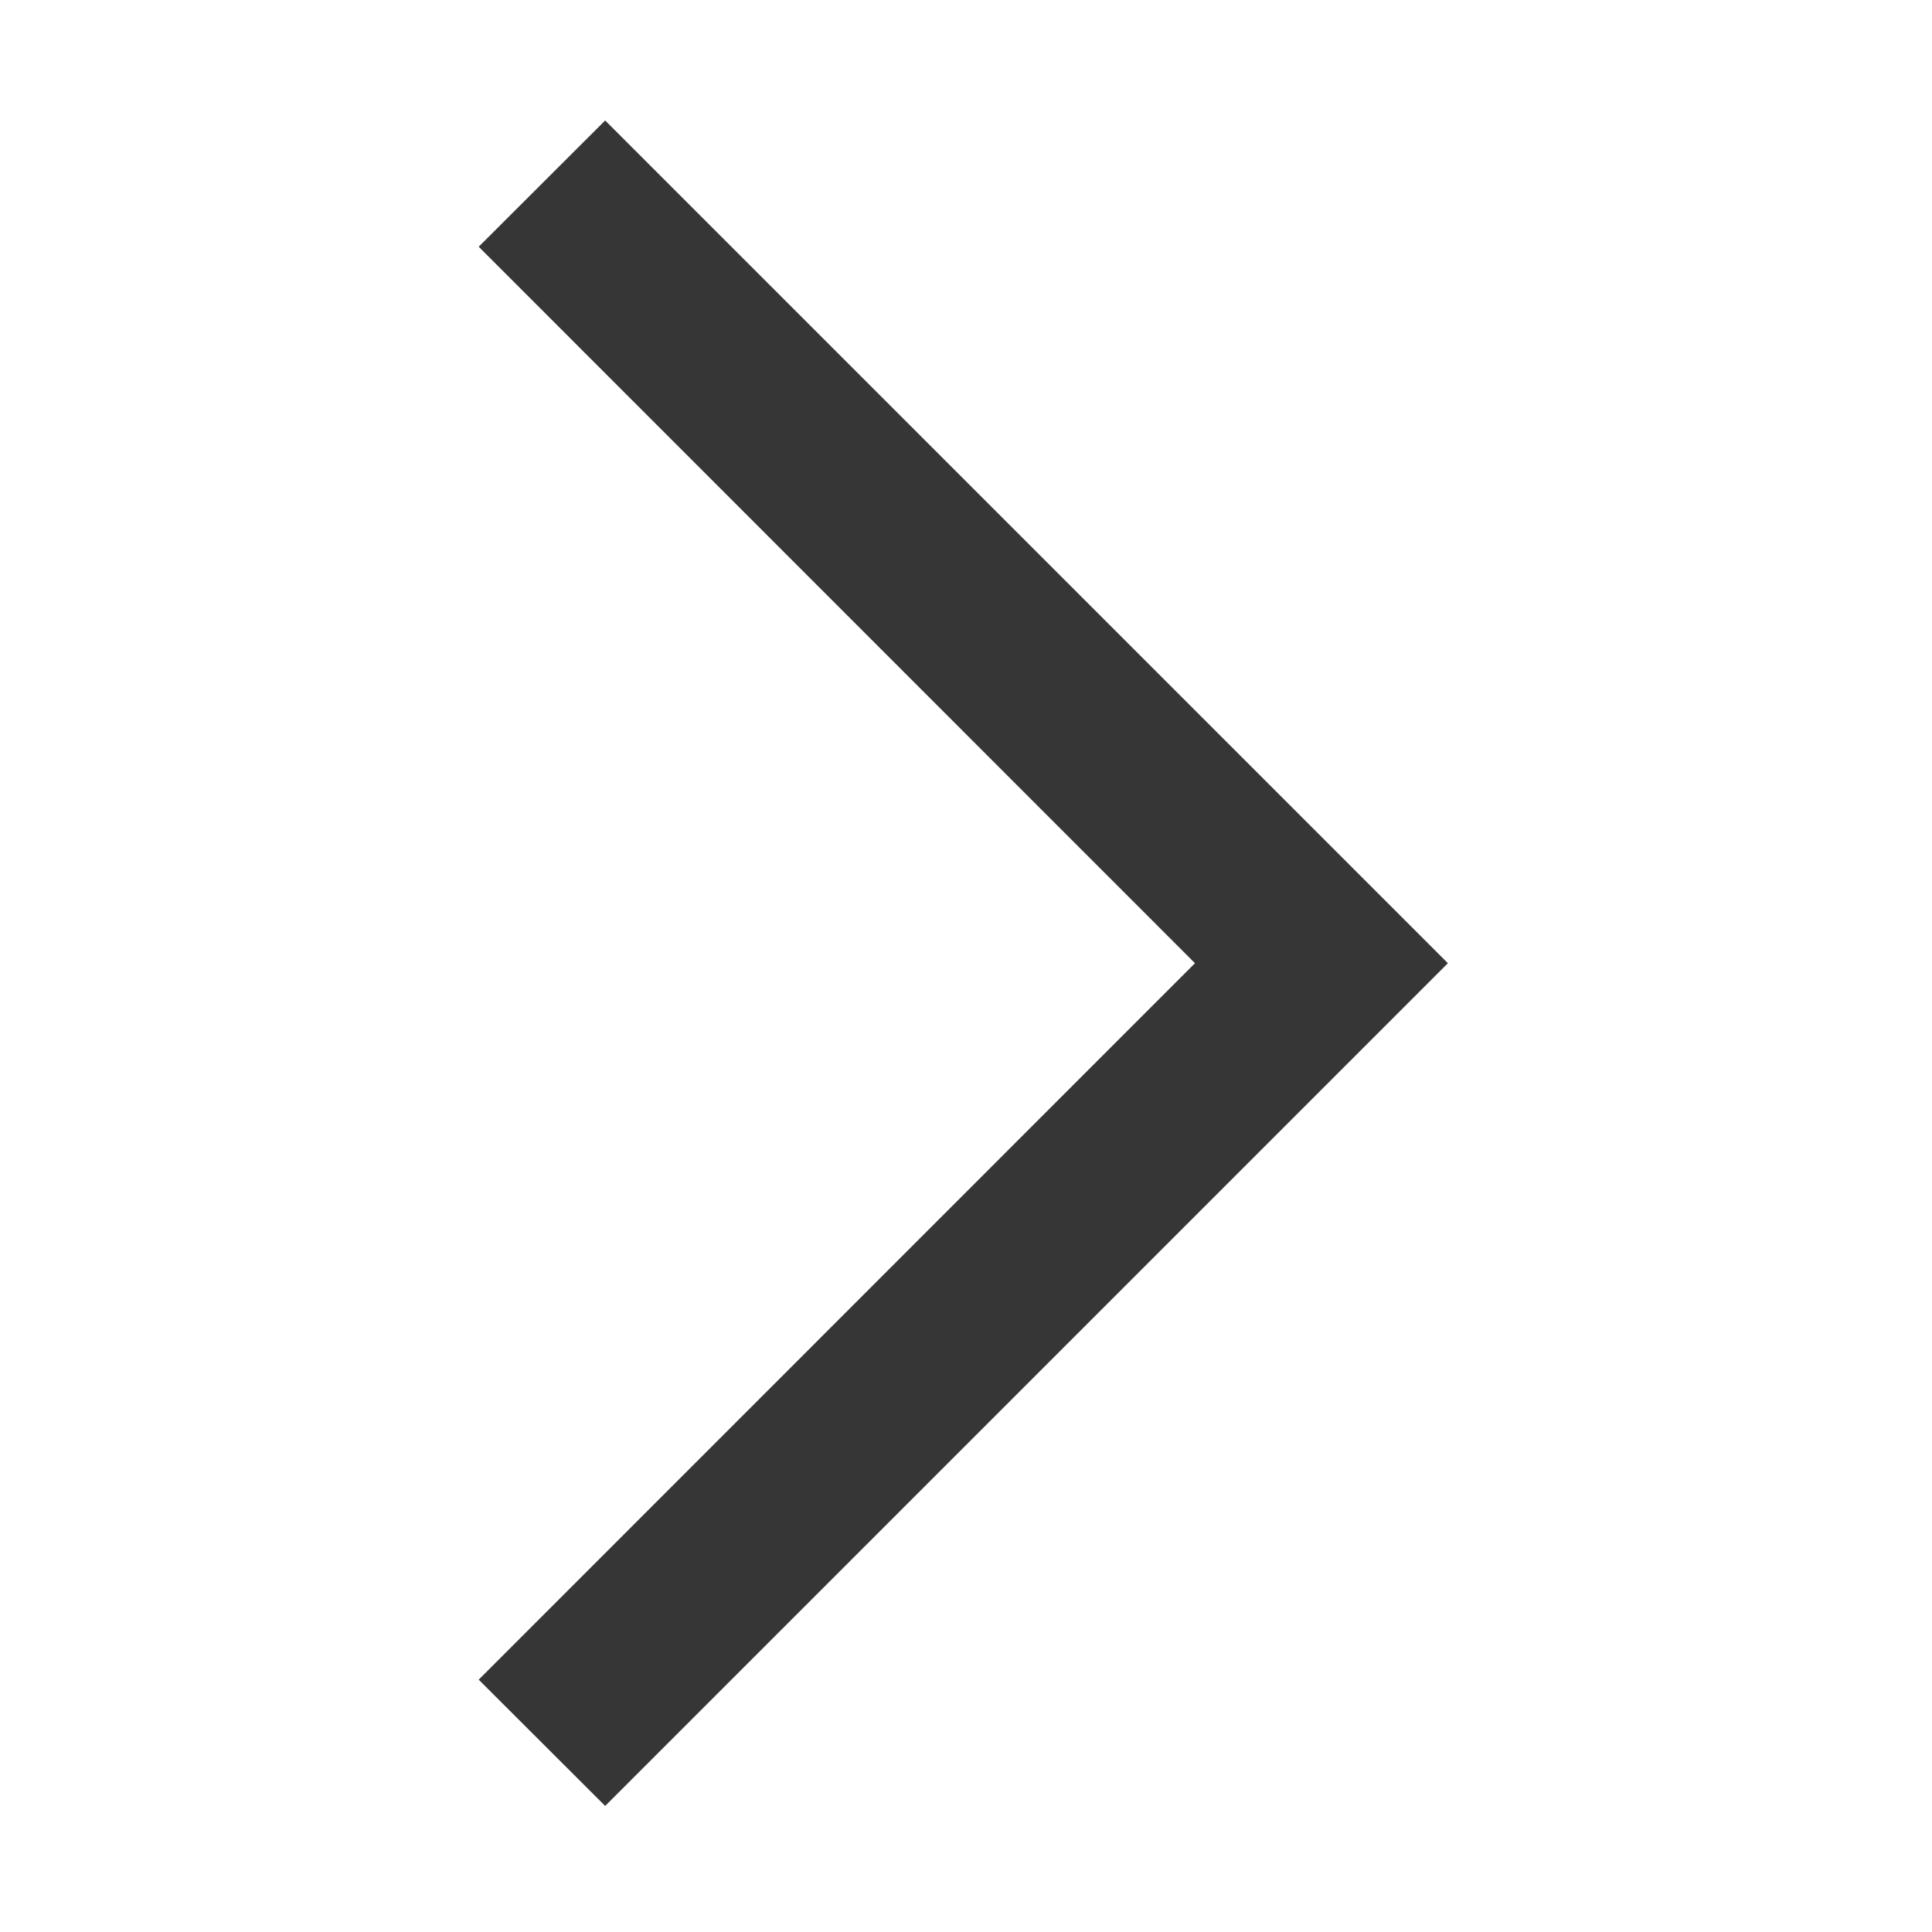
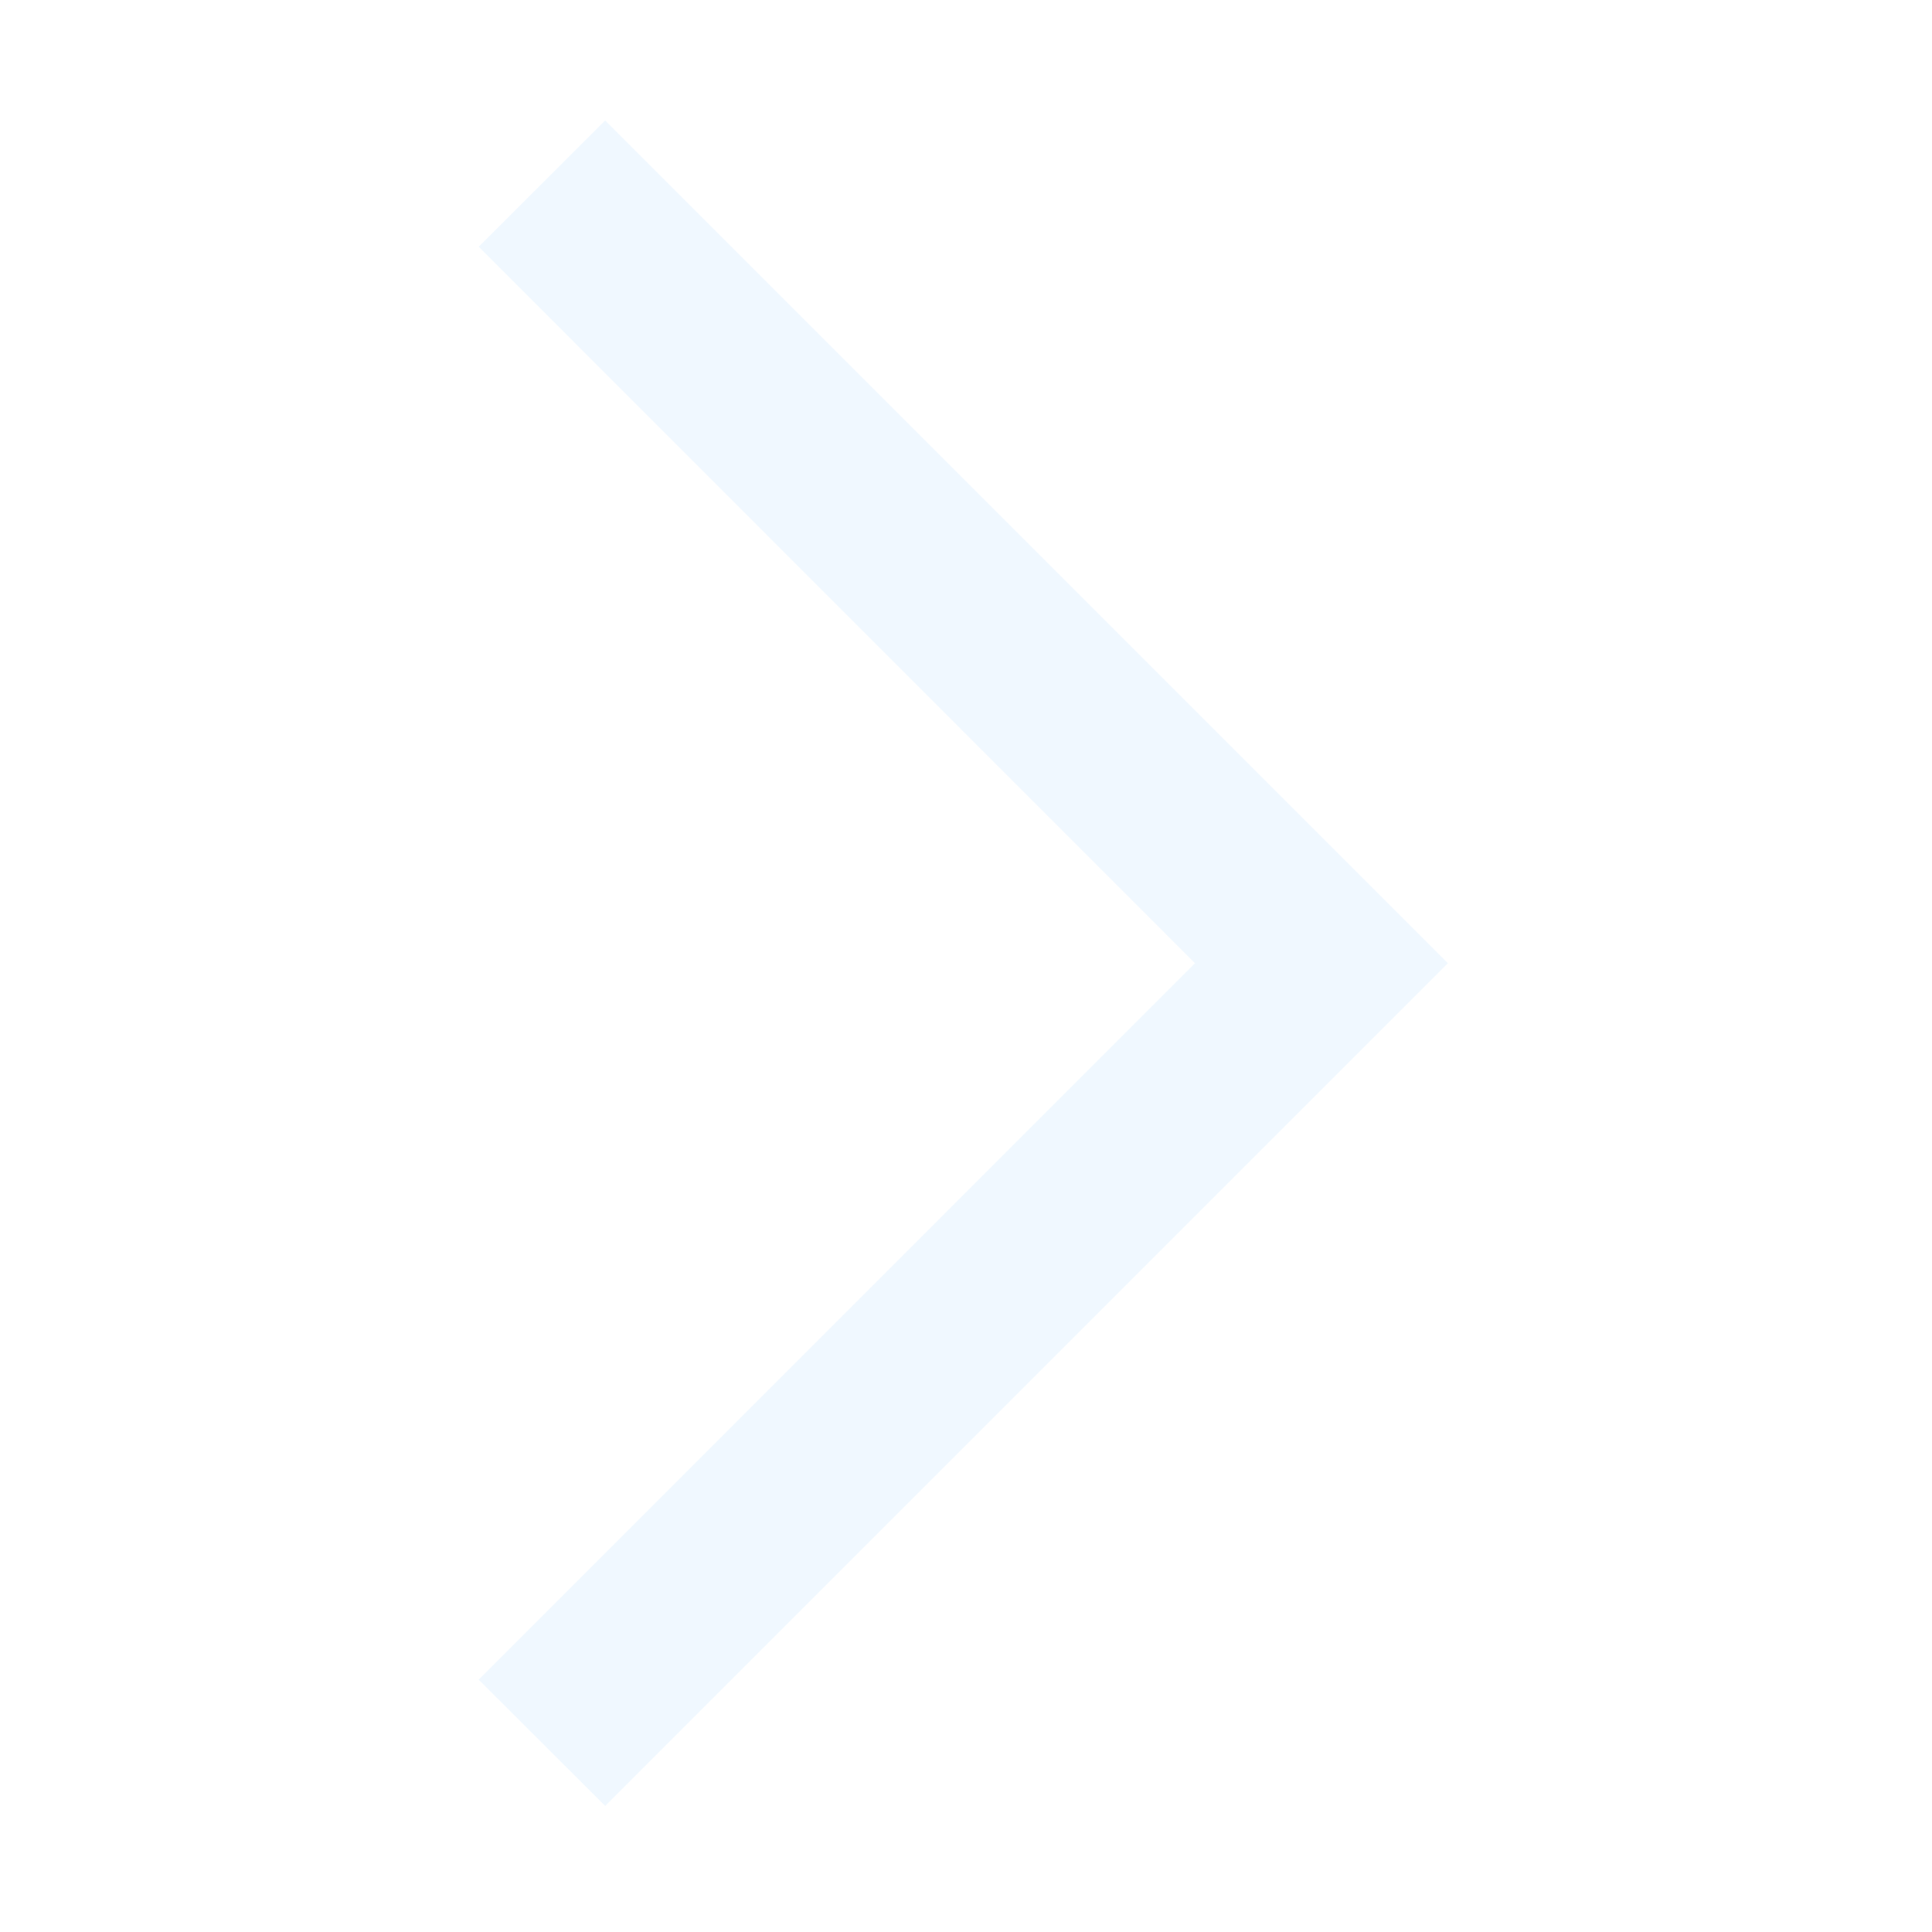
<svg xmlns="http://www.w3.org/2000/svg" t="1615623406768" class="icon" viewBox="0 0 1024 1024" version="1.1" p-id="2652" width="200" height="200">
-   <path d="M633.361 510.516 253.723 890.257 320.748 957.18 767.412 510.516 320.748 63.853 253.723 130.776Z" p-id="2653" fill="#363636" />
+   <path d="M633.361 510.516 253.723 890.257 320.748 957.18 767.412 510.516 320.748 63.853 253.723 130.776Z" p-id="2653" fill="aliceblue" />
</svg>
